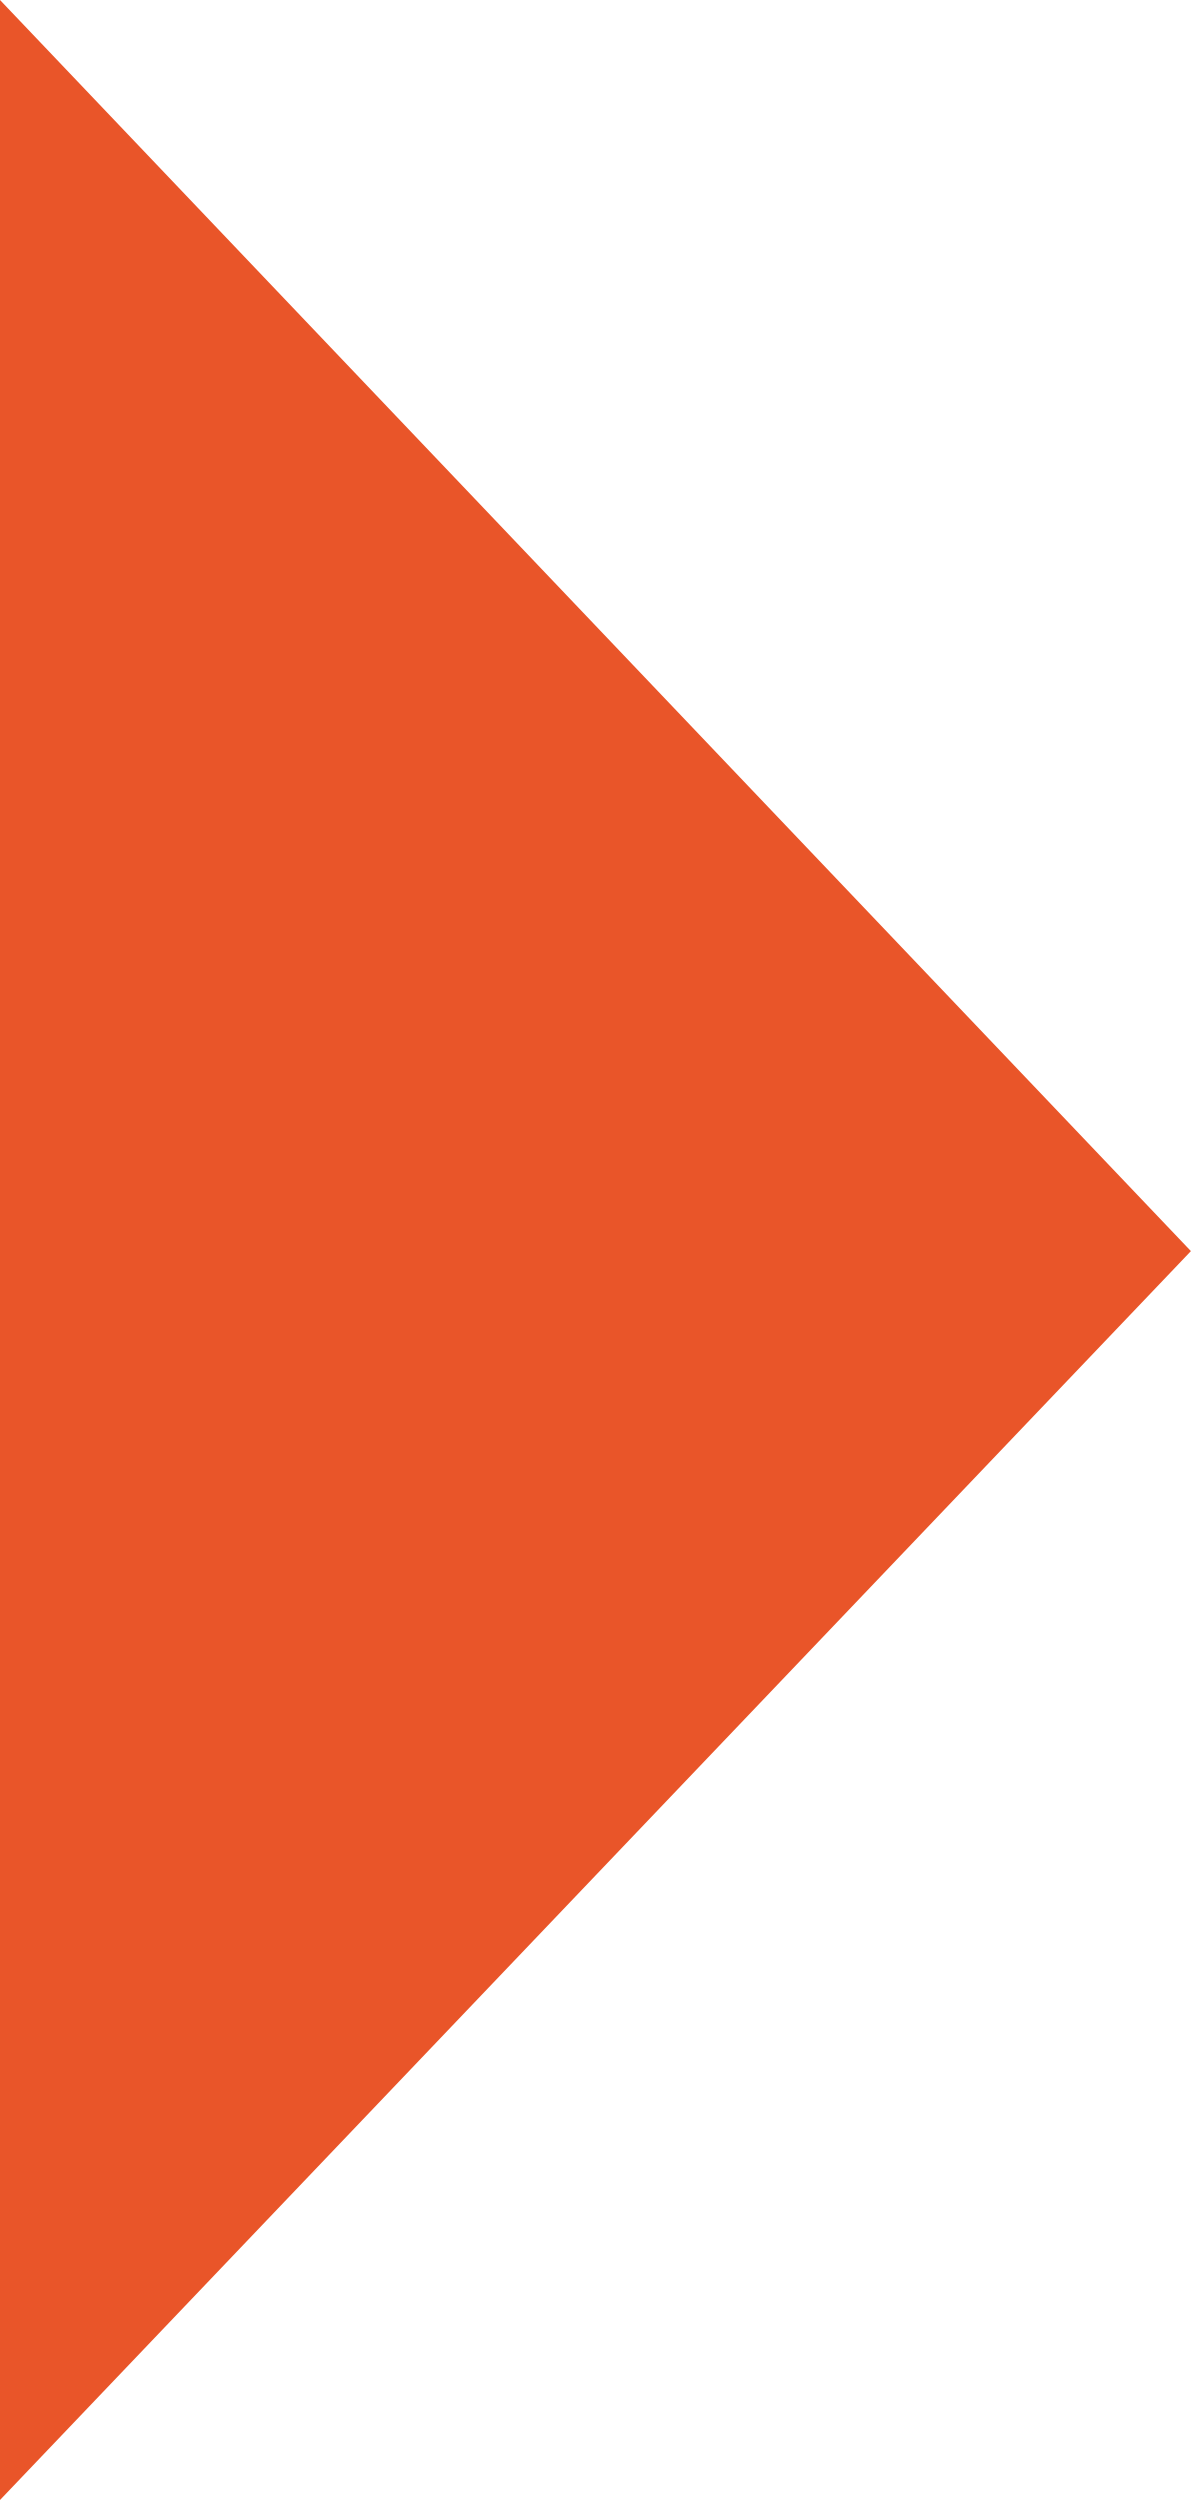
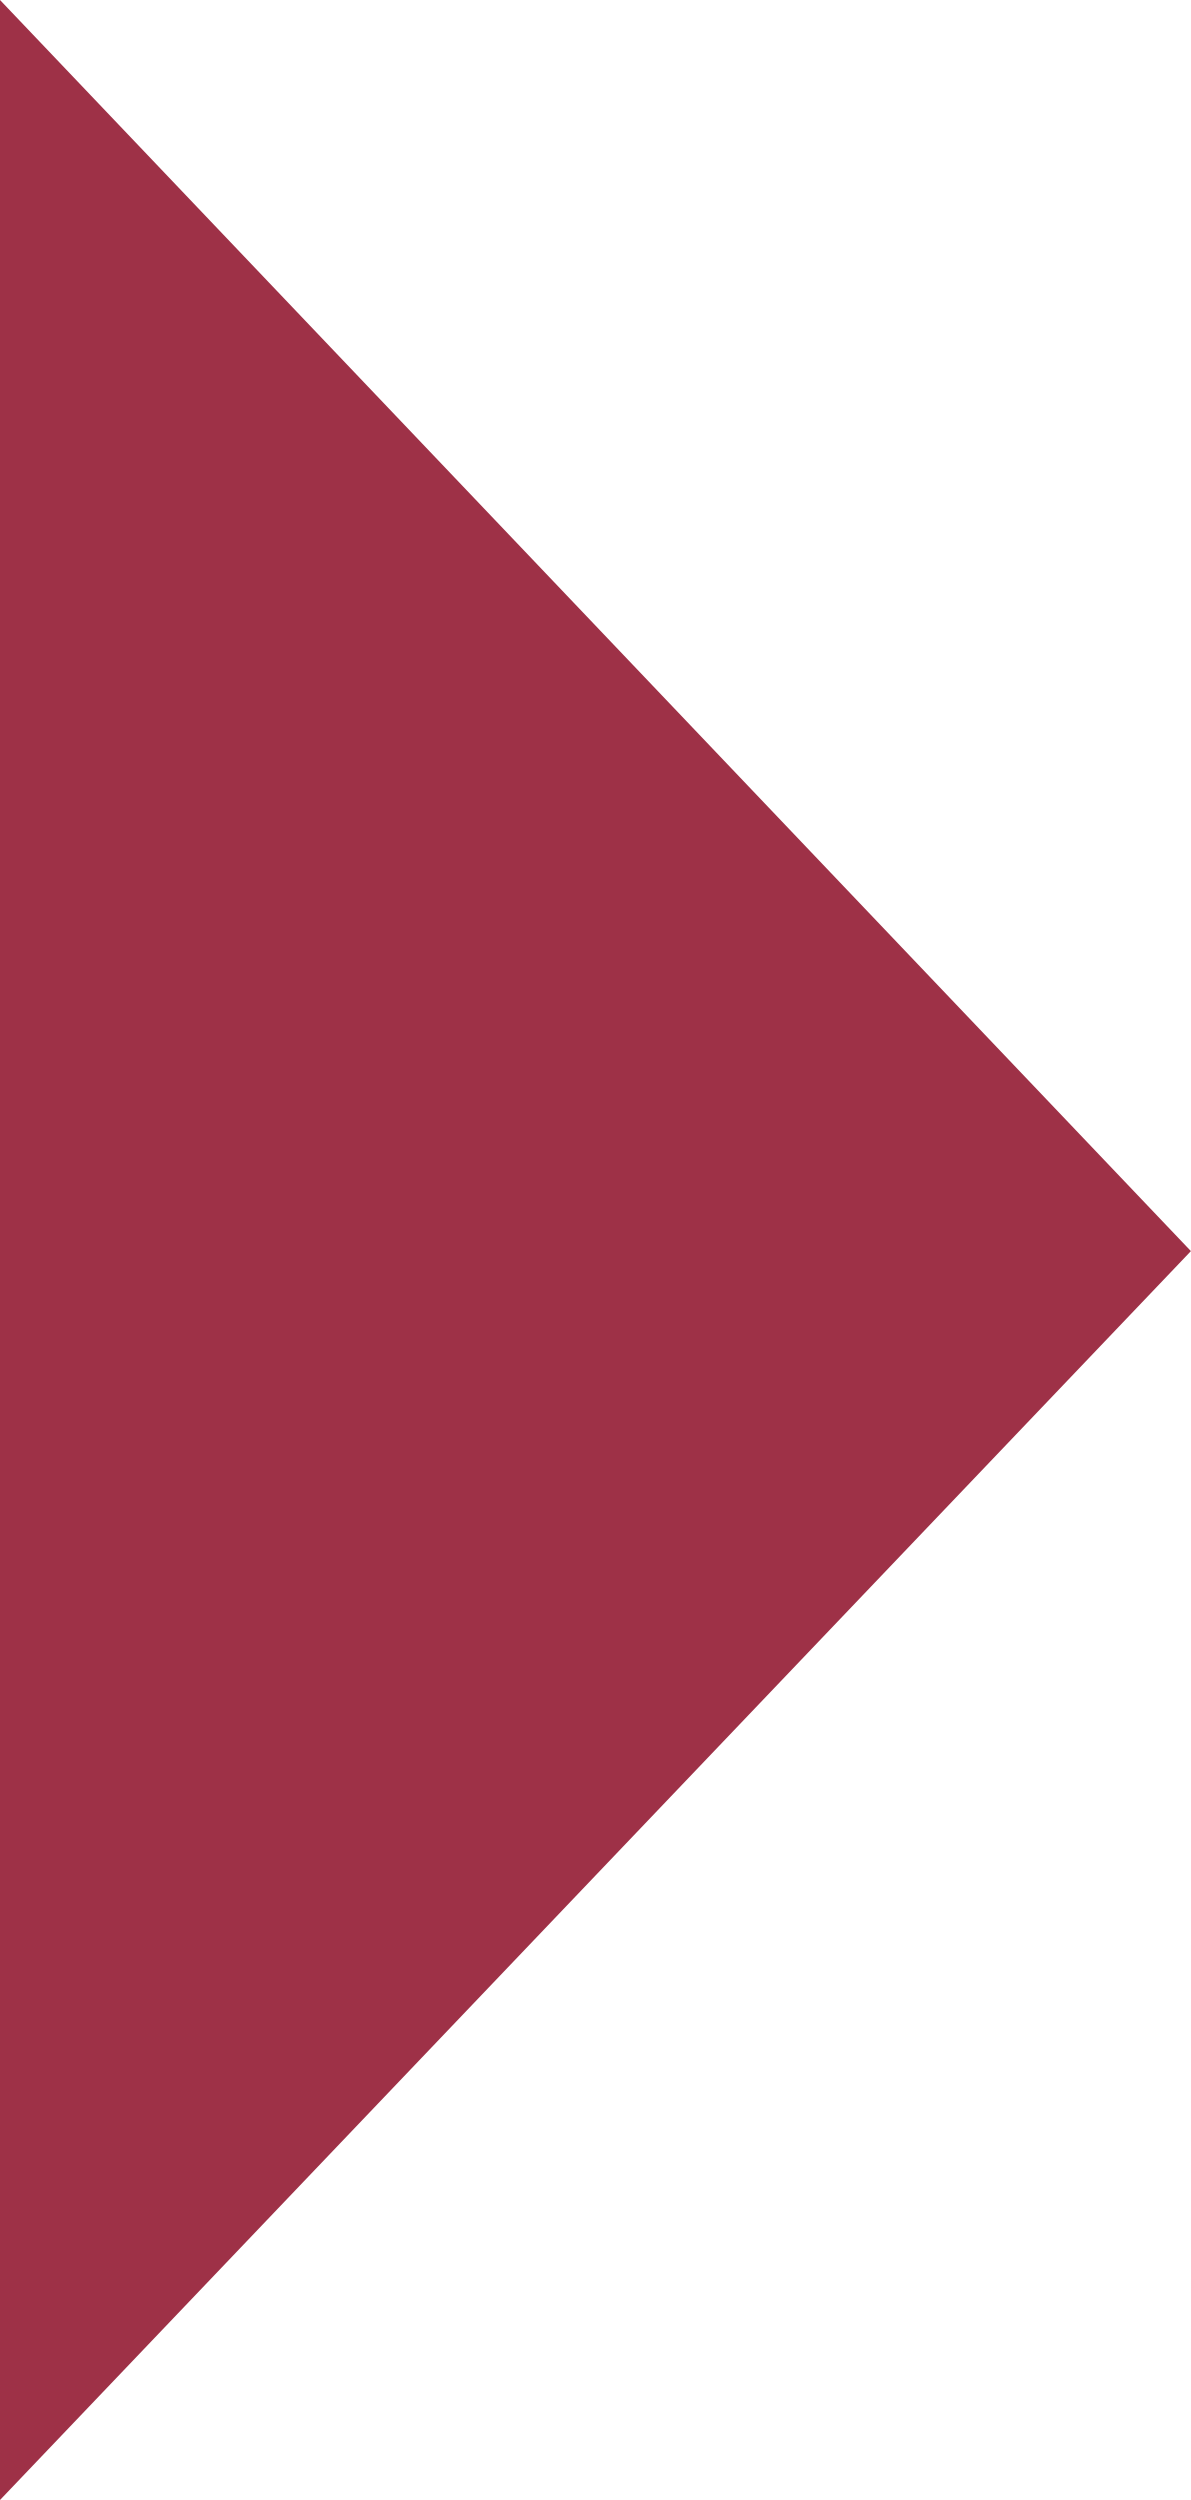
<svg xmlns="http://www.w3.org/2000/svg" id="b" data-name="圖層 2" width="5.34" height="11.21" viewBox="0 0 5.34 11.21">
  <g id="c" data-name="圖層 2">
-     <polygon points="0 0 5.34 5.61 0 11.21 0 0" style="fill: #e95529;" />
+     <polygon points="0 0 5.34 5.61 0 11.21 0 0" style="fill: #9e3147;" />
  </g>
</svg>
